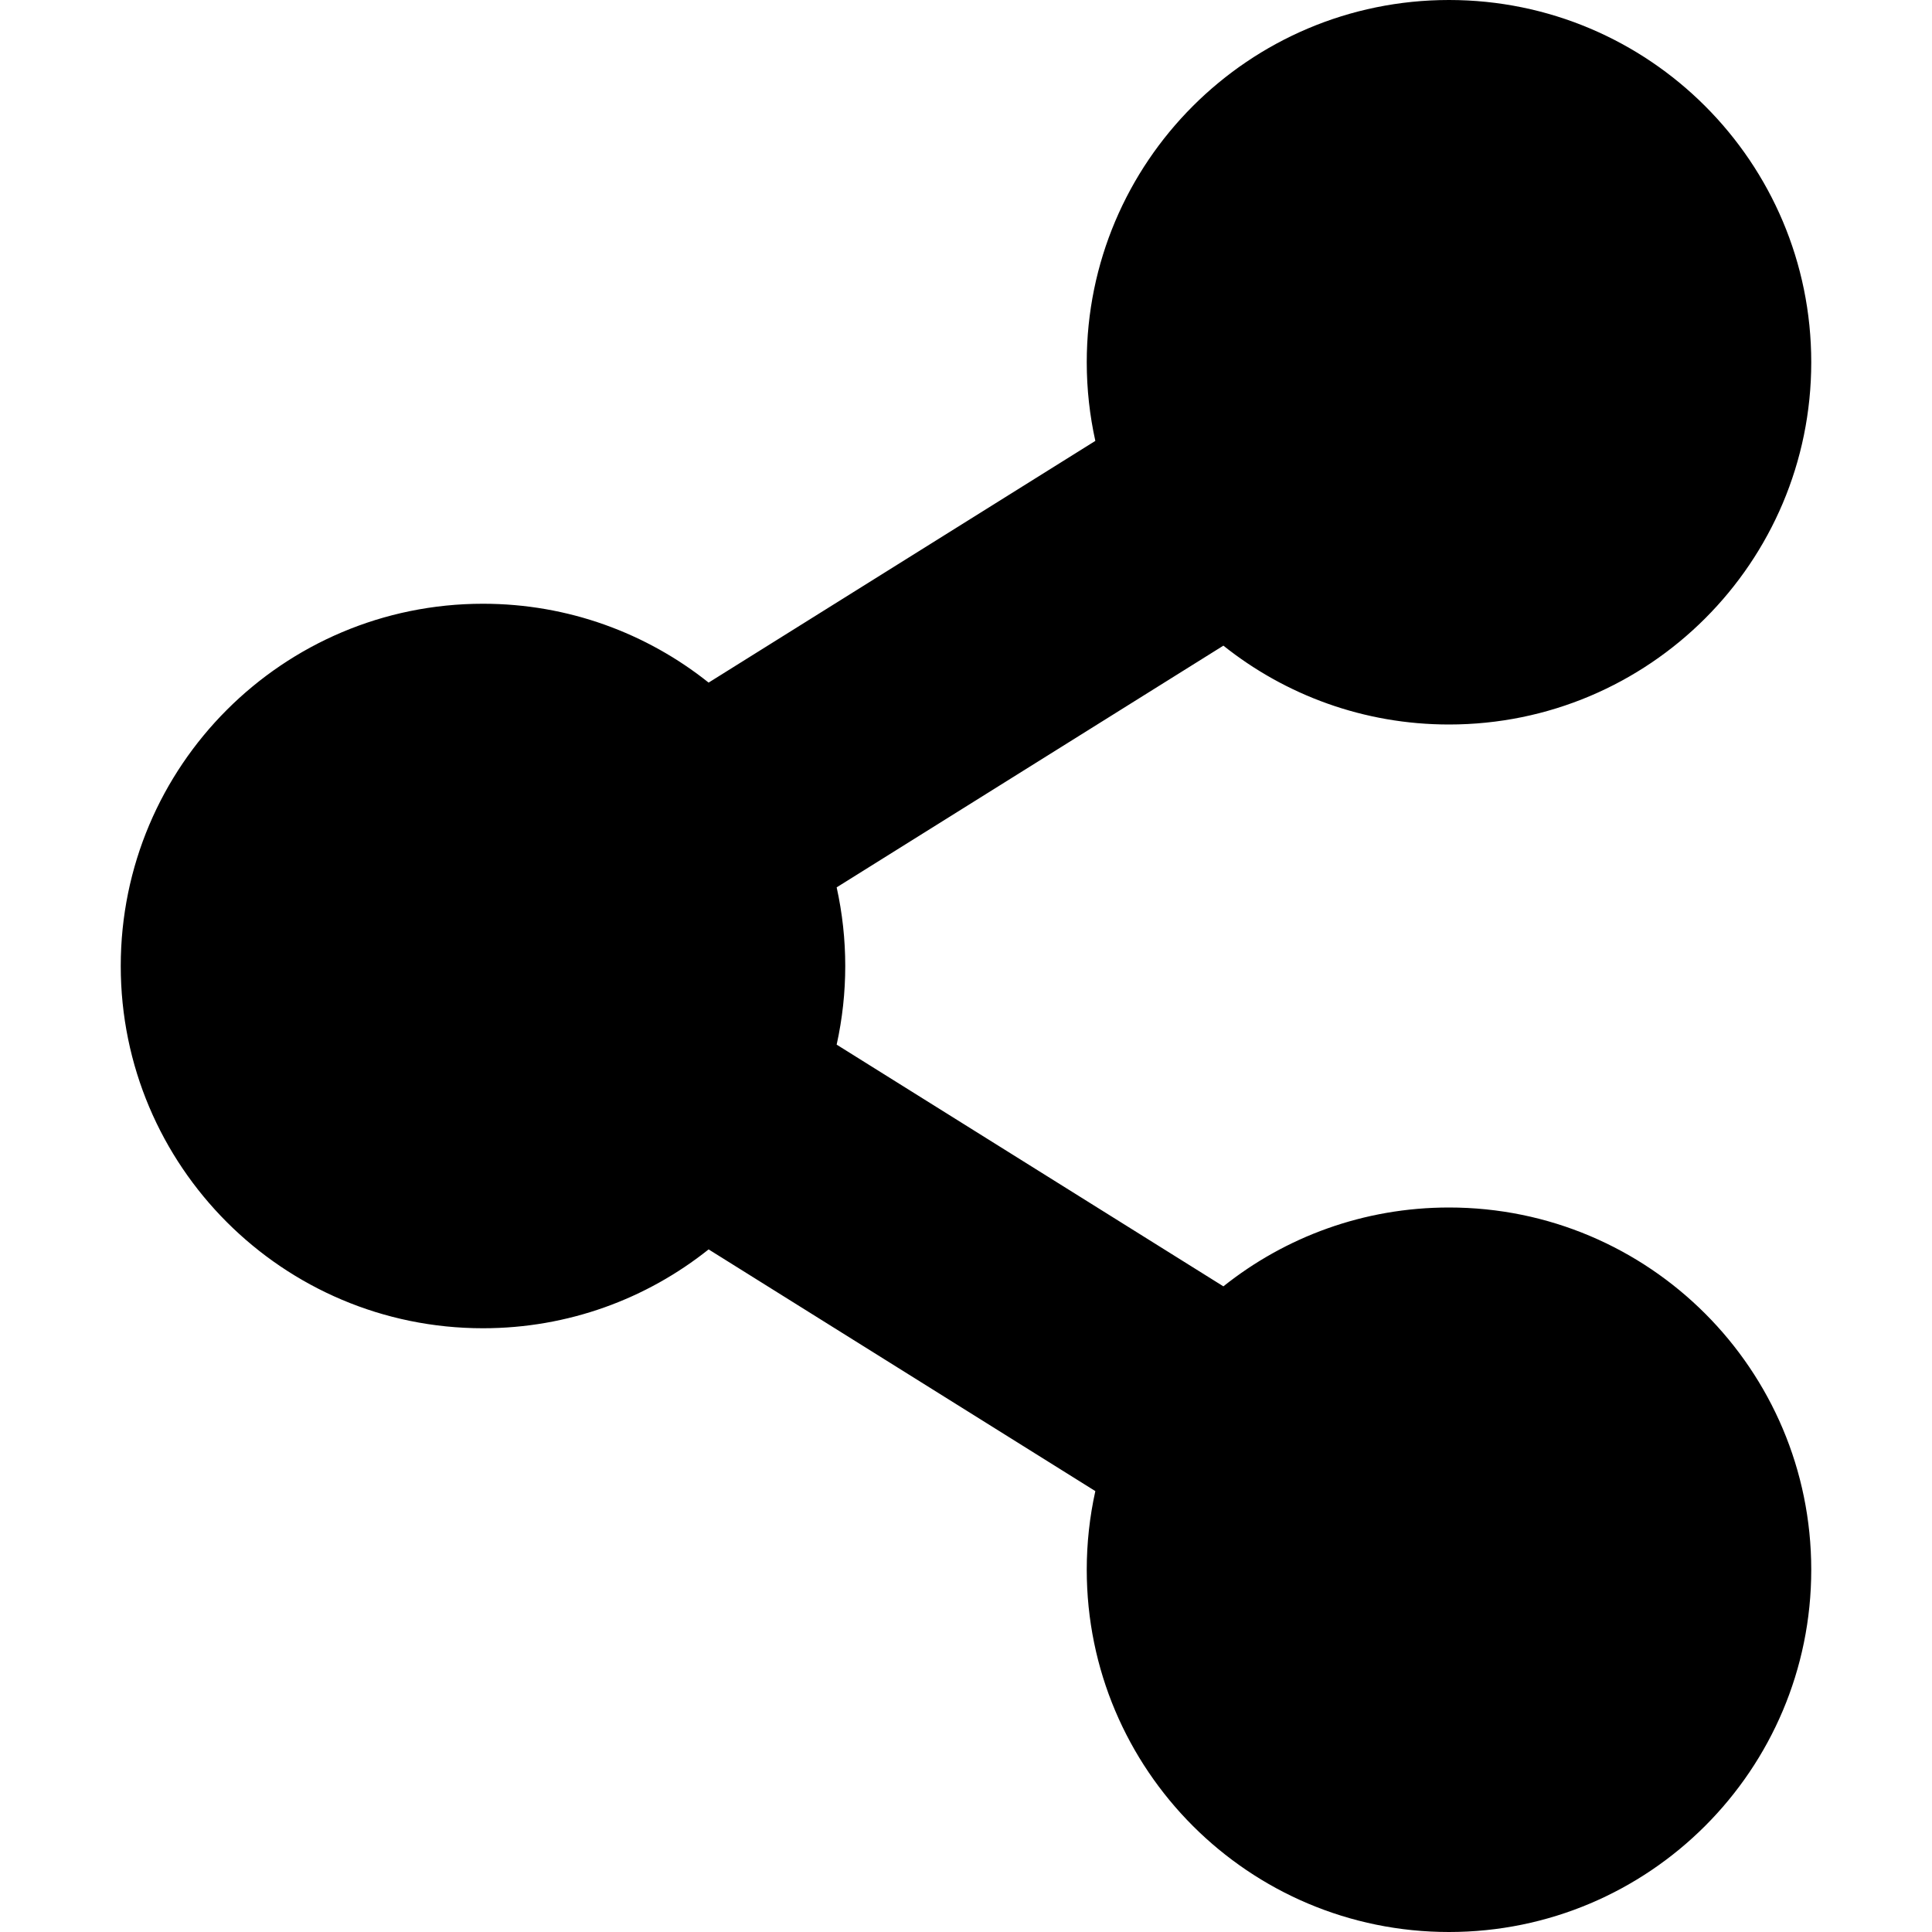
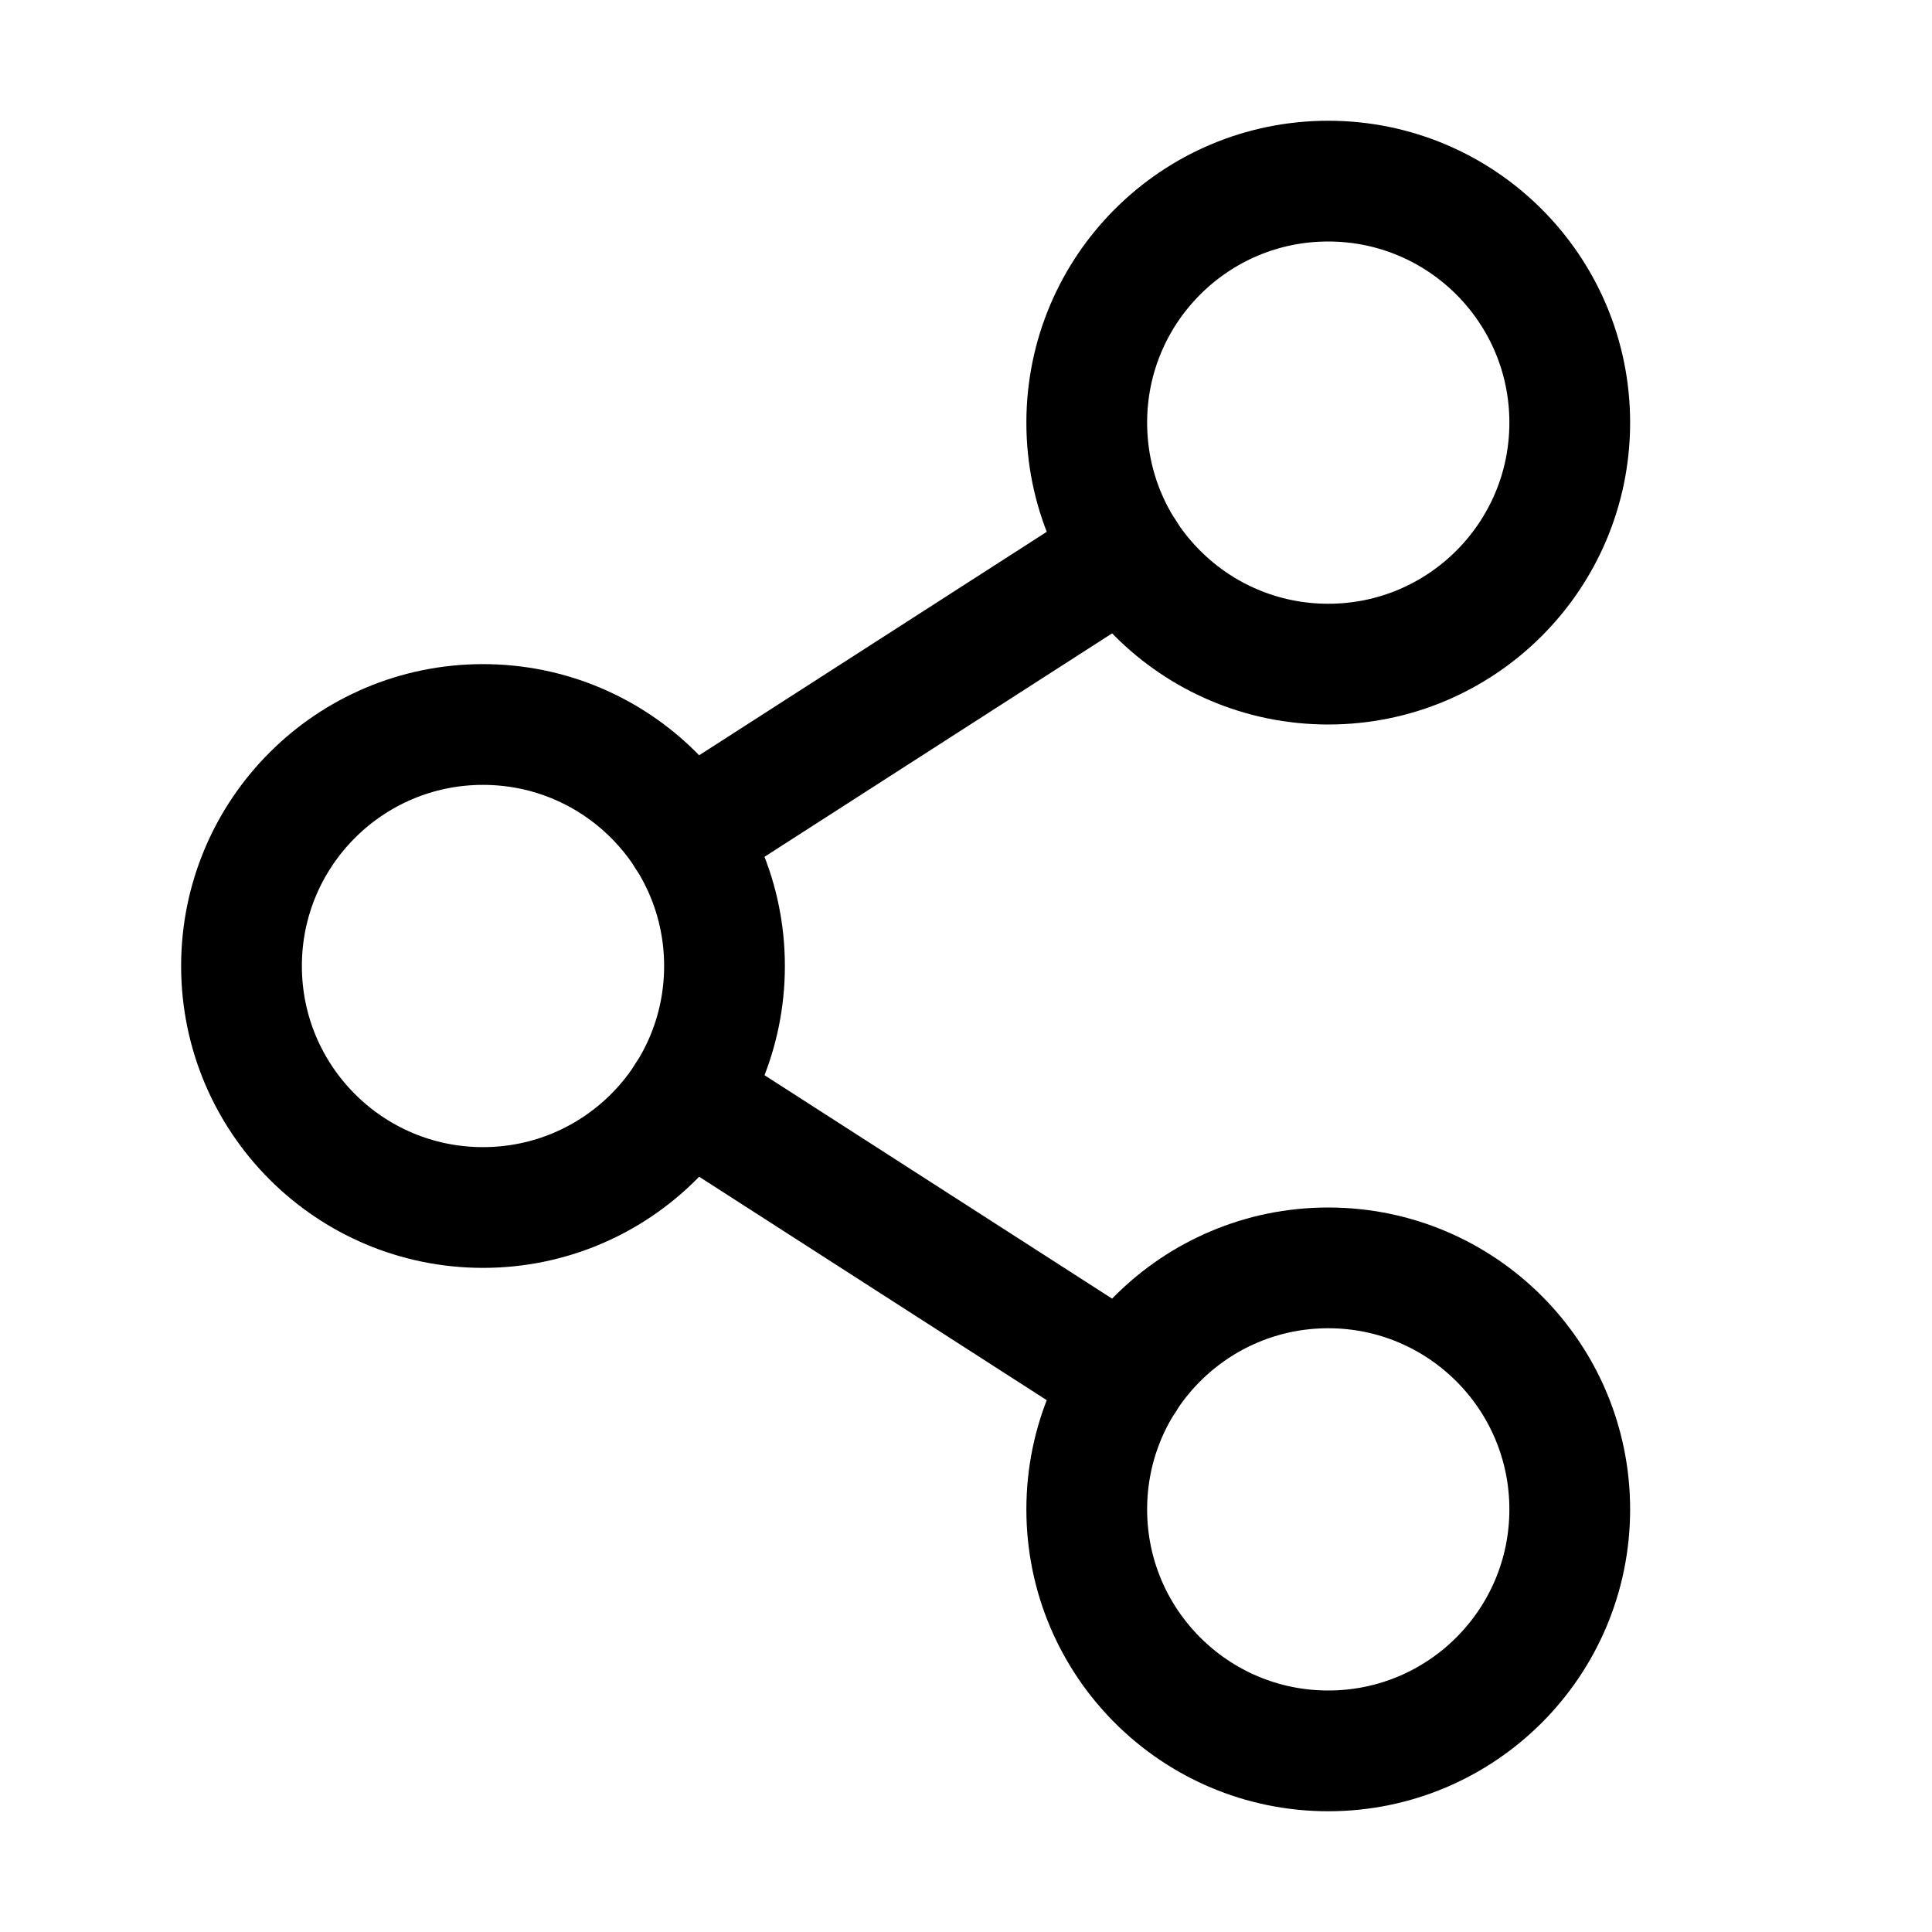
- <svg xmlns="http://www.w3.org/2000/svg" viewBox="0 0 448 512" width="24" height="24">
-   <path fill="currentColor" d="M352 320c-22.608 0-43.387 7.819-59.79 20.895l-102.486-64.054a96.551 96.551 0 0 0 0-41.683l102.486-64.054C308.613 184.181 329.392 192 352 192c53.019 0 96-42.981 96-96S405.019 0 352 0s-96 42.981-96 96c0 7.158.79 14.13 2.276 20.841l-102.486 64.054C139.387 167.819 118.608 160 96 160c-53.019 0-96 42.981-96 96s42.981 96 96 96c22.608 0 43.387-7.819 59.79-20.895l102.486 64.054A96.301 96.301 0 0 0 256 416c0 53.019 42.981 96 96 96s96-42.981 96-96-42.981-96-96-96z" />
+ <svg xmlns="http://www.w3.org/2000/svg" viewBox="0 0 256 256">
+   <rect width="256" height="256" fill="none" />
+   <circle cx="64" cy="128" r="32" fill="none" stroke="currentColor" stroke-linecap="round" stroke-linejoin="round" stroke-width="16" />
+   <circle cx="176" cy="200" r="32" fill="none" stroke="currentColor" stroke-linecap="round" stroke-linejoin="round" stroke-width="16" />
+   <circle cx="176" cy="56" r="32" fill="none" stroke="currentColor" stroke-linecap="round" stroke-linejoin="round" stroke-width="16" />
+   <line x1="149.09" y1="73.3" x2="90.91" y2="110.7" fill="none" stroke="currentColor" stroke-linecap="round" stroke-linejoin="round" stroke-width="16" />
+   <line x1="90.91" y1="145.3" x2="149.09" y2="182.7" fill="none" stroke="currentColor" stroke-linecap="round" stroke-linejoin="round" stroke-width="16" />
</svg>
